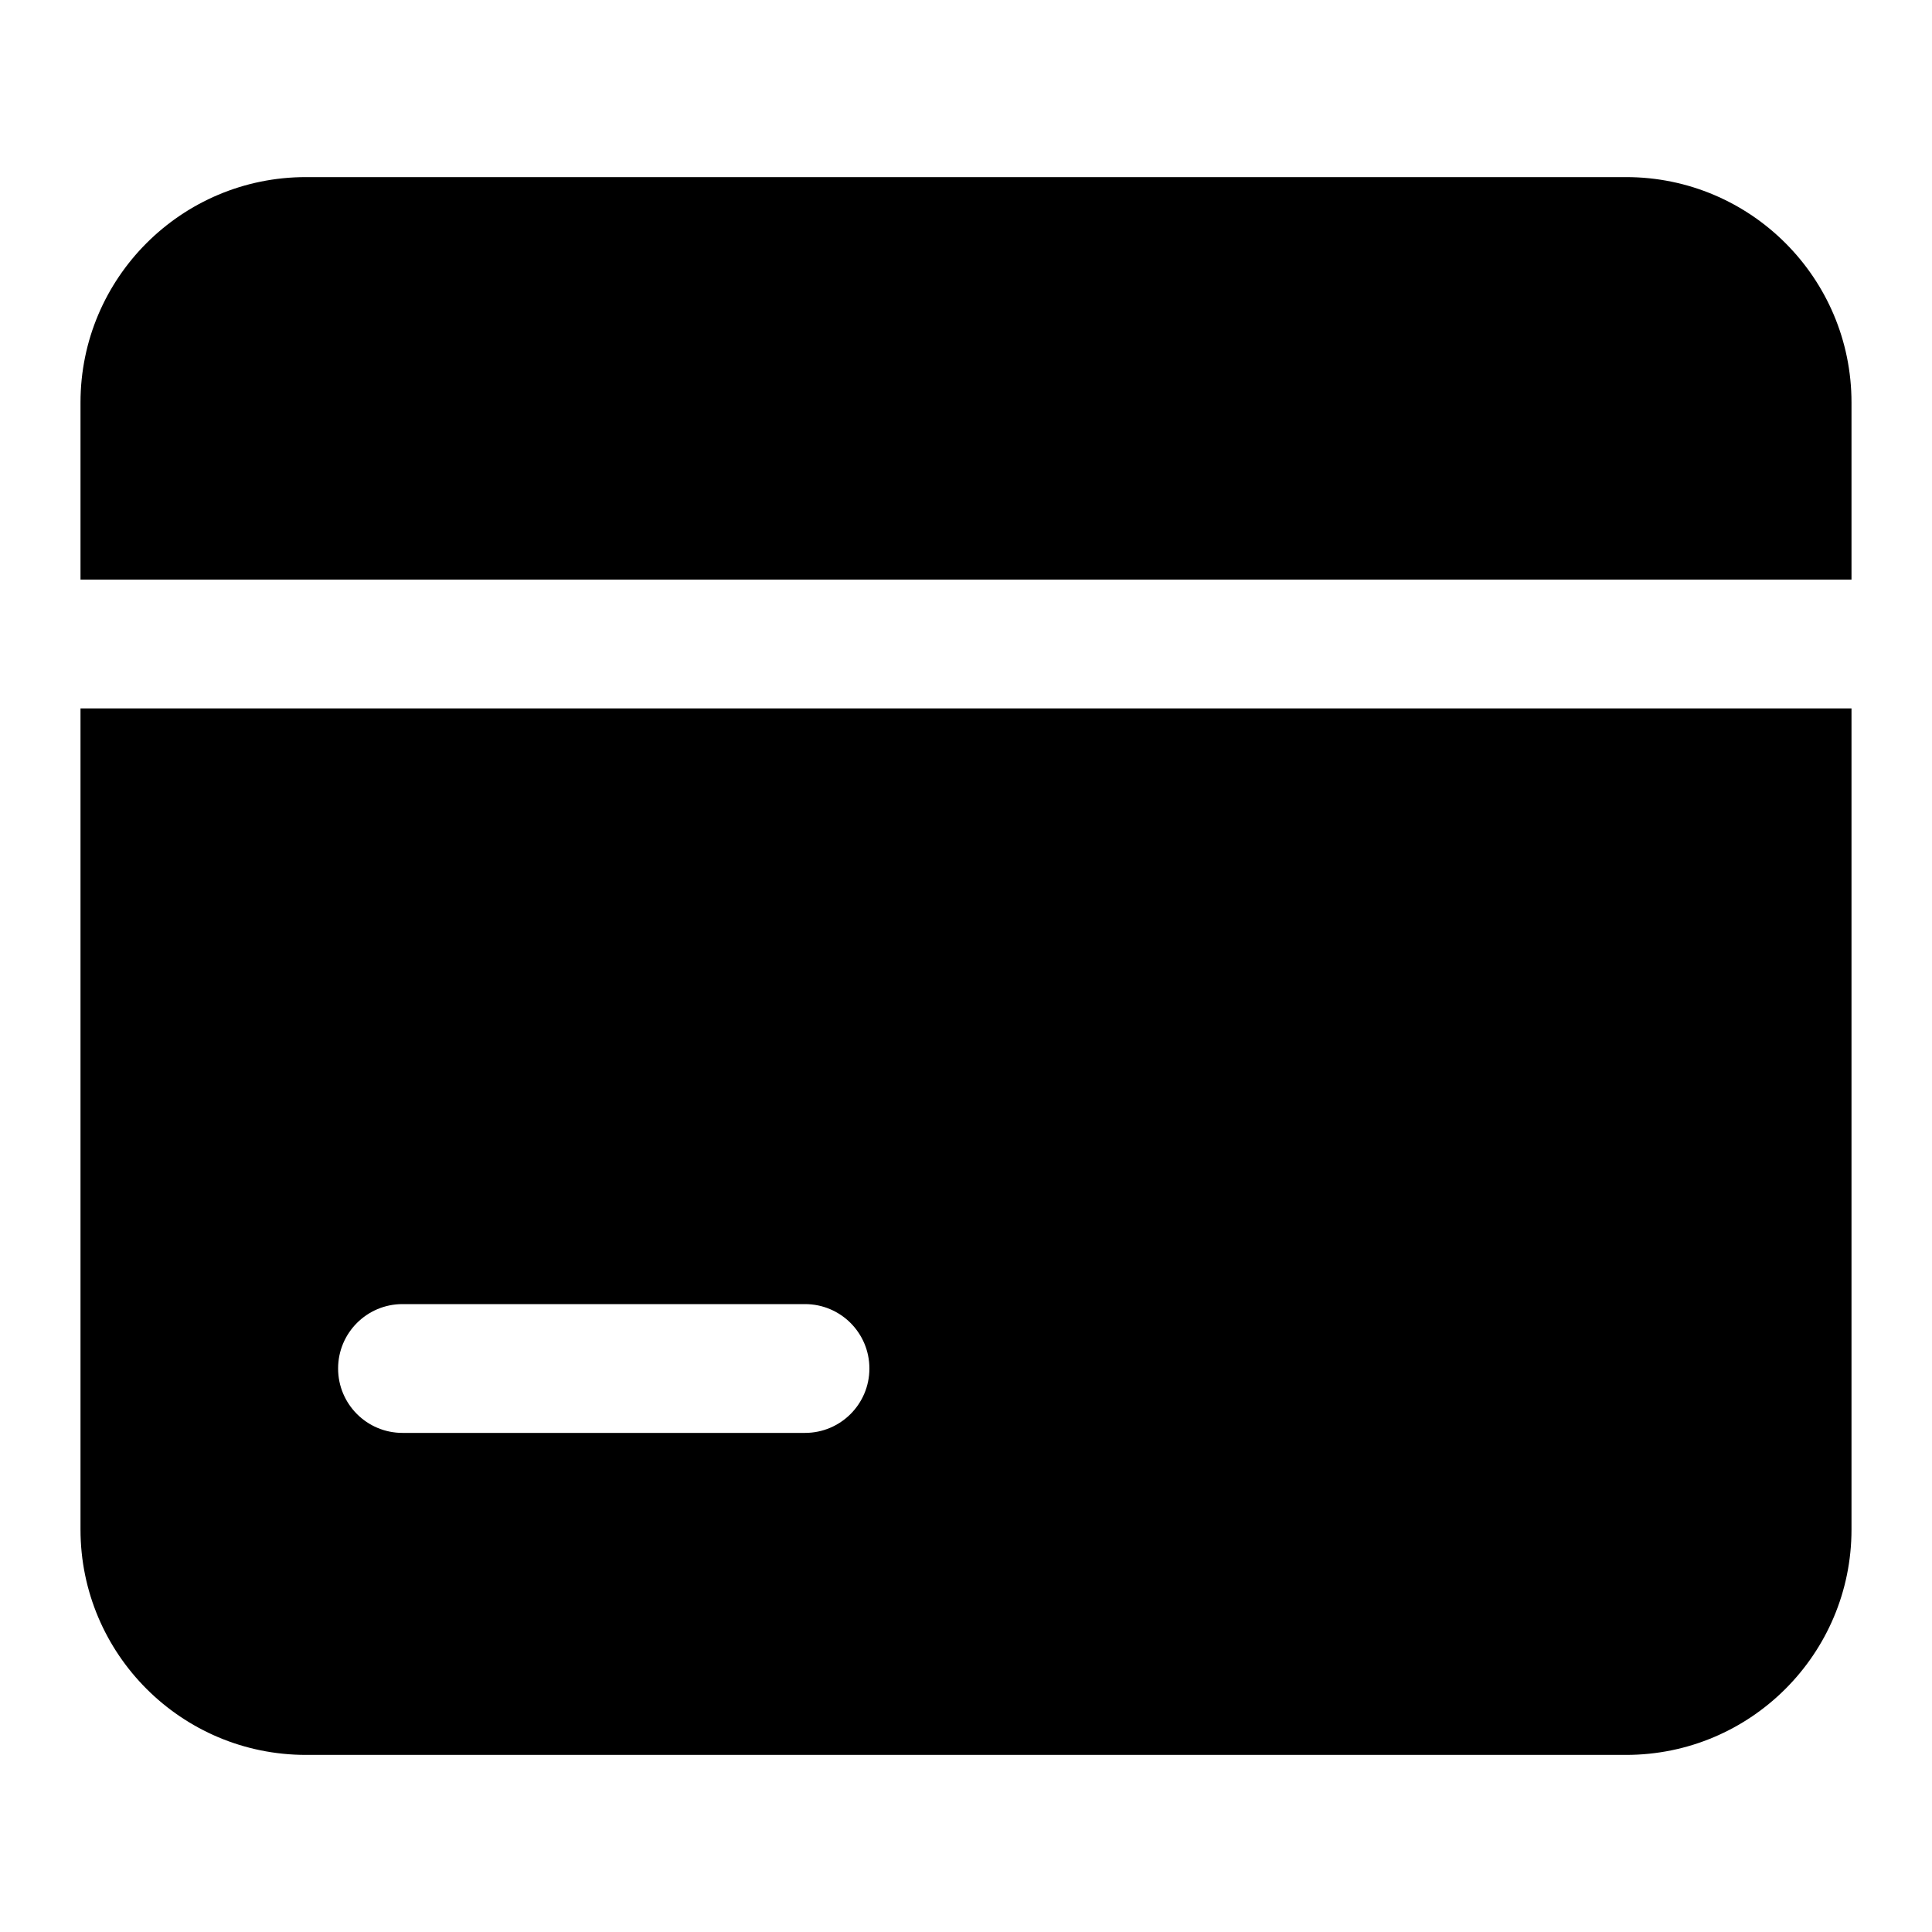
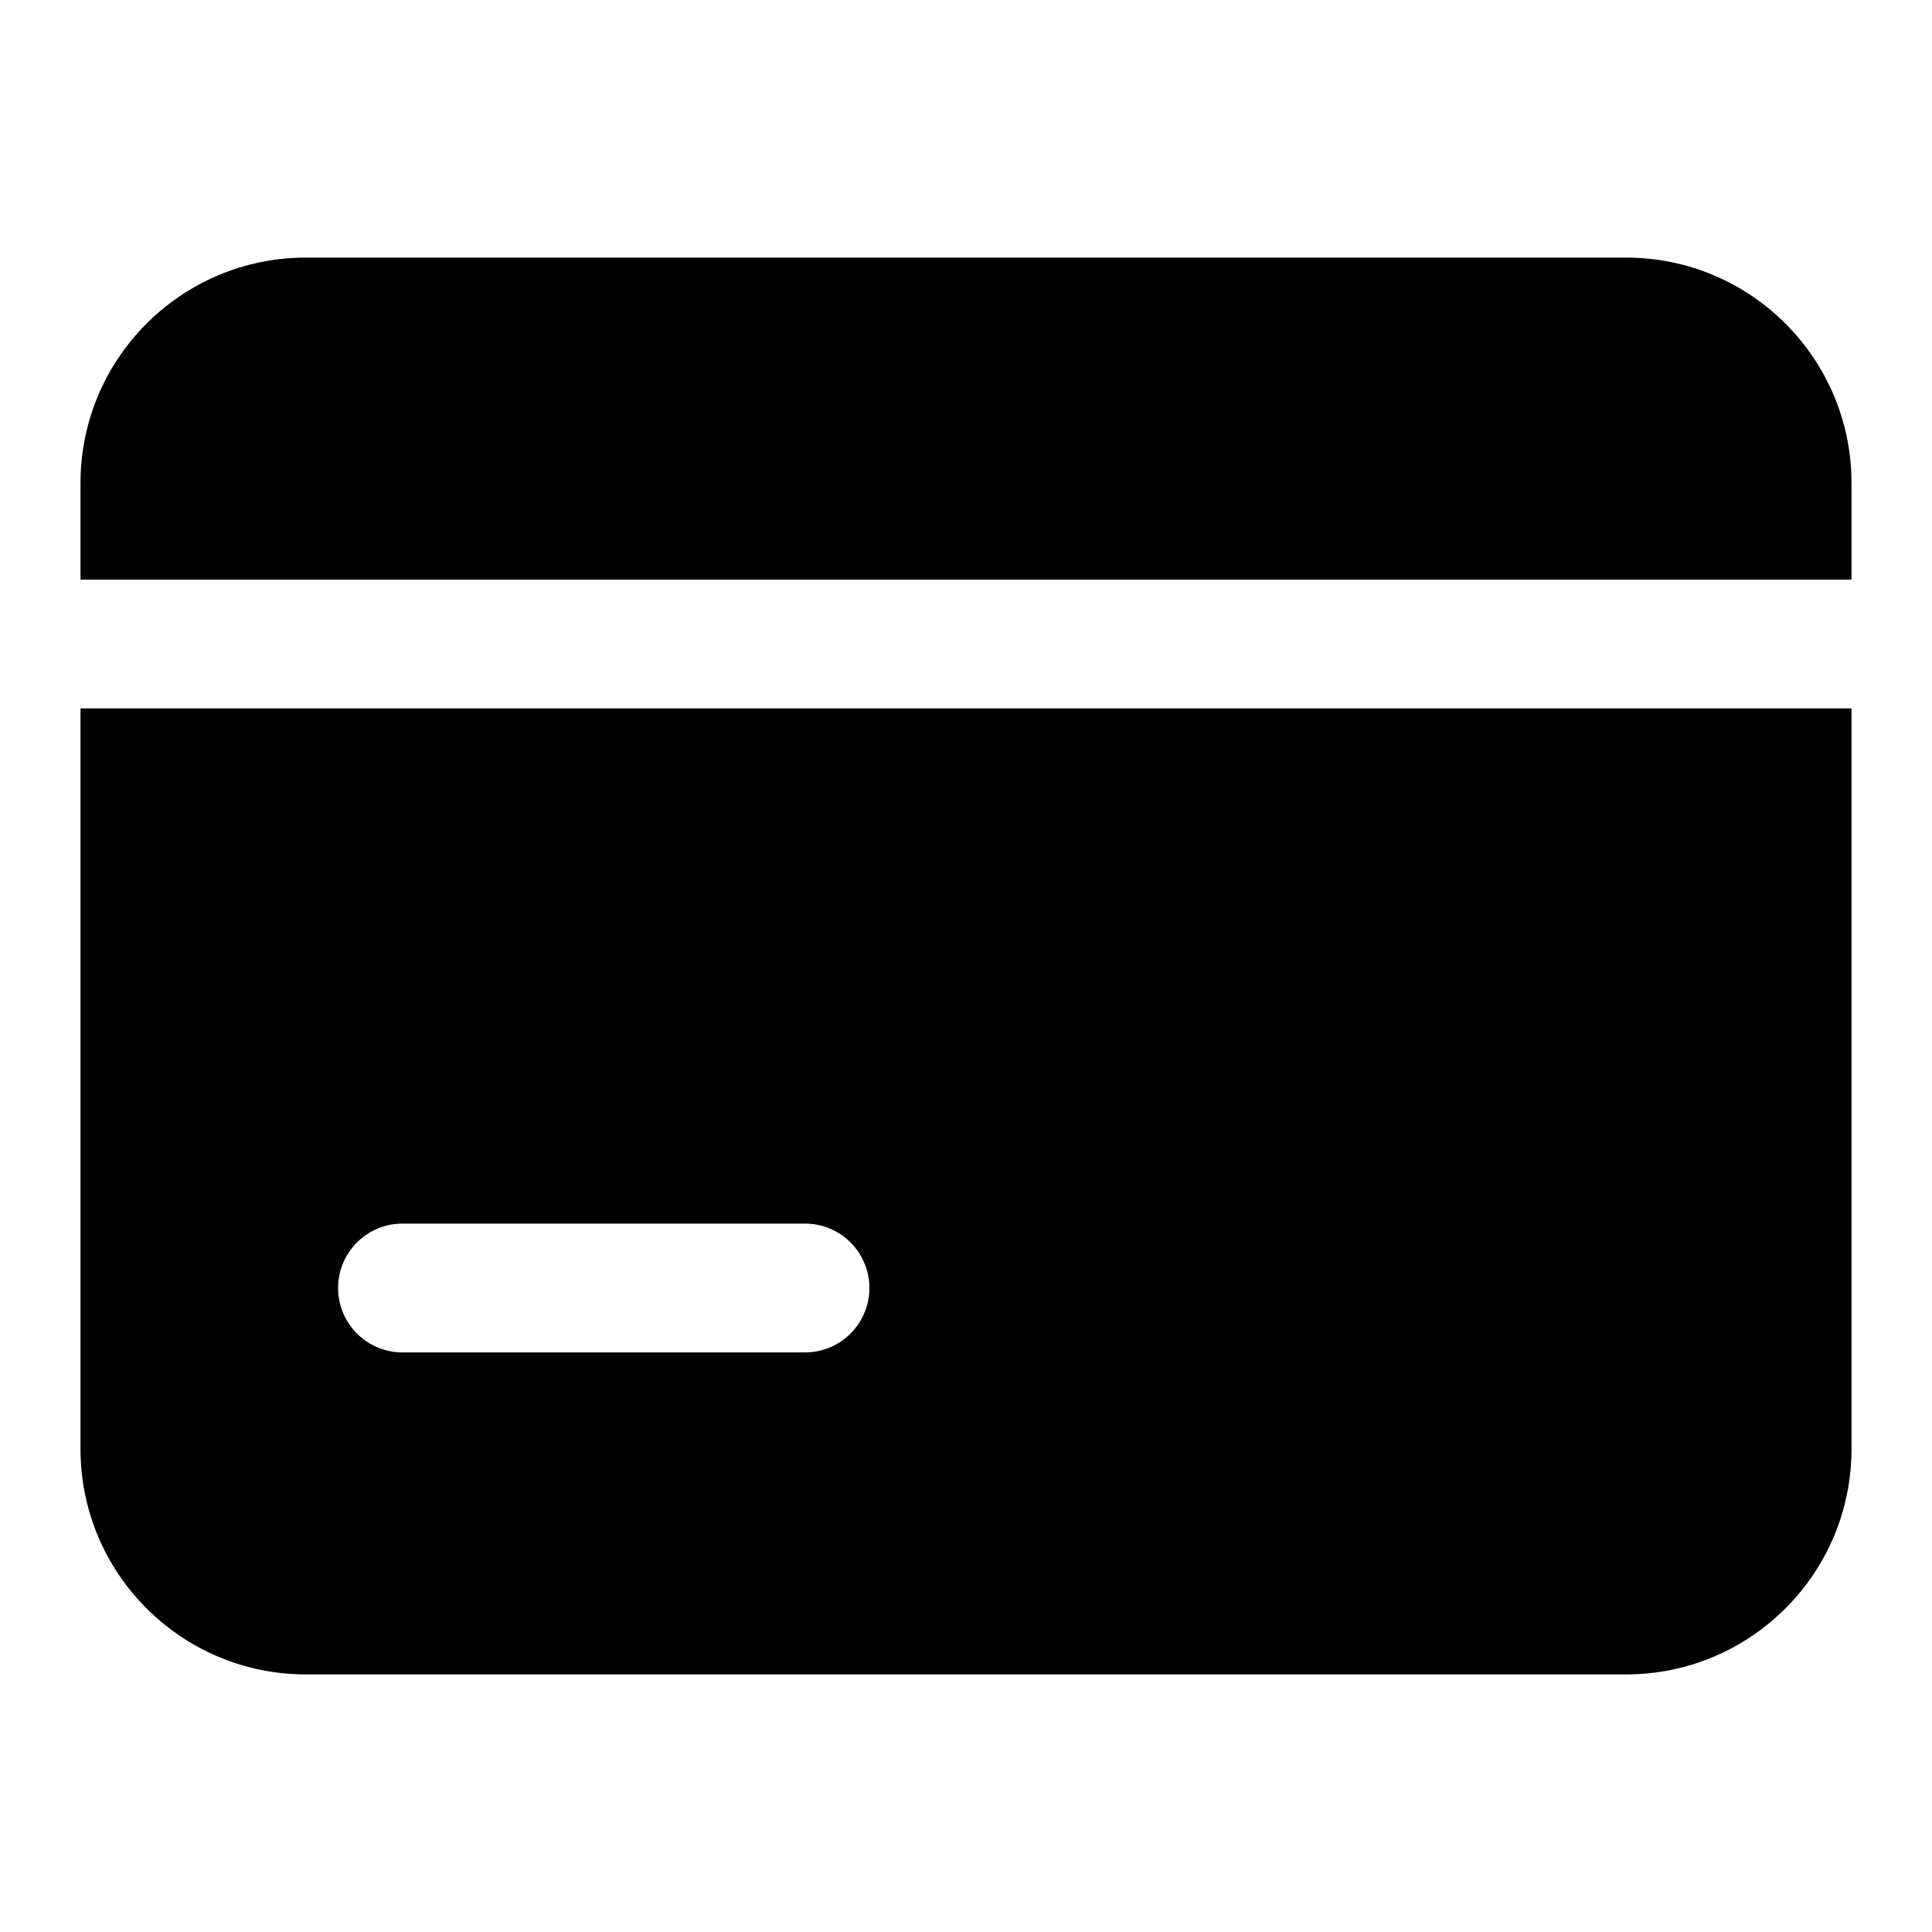
<svg xmlns="http://www.w3.org/2000/svg" width="24" height="24" viewBox="0 0 24 24" fill="none" data-karrot-ui-icon="true">
-   <path d="M1 5C1 3.454 2.254 2.2 3.8 2.2L20.2 2.2C21.746 2.2 23 3.454 23 5V7.2H1V5Z" fill="currentColor" />
-   <path fill-rule="evenodd" clip-rule="evenodd" d="M1 8.8H23V19C23 20.546 21.746 21.8 20.2 21.8H3.8C2.254 21.8 1 20.546 1 19V8.8ZM5 16.2C4.558 16.2 4.2 16.558 4.2 17C4.2 17.442 4.558 17.8 5 17.8H10C10.442 17.8 10.8 17.442 10.8 17C10.8 16.558 10.442 16.2 10 16.2H5Z" fill="currentColor" />
+   <path d="M1 6C1 4.454 2.254 3.2 3.8 3.2H20.2C21.746 3.2 23 4.454 23 6V7.2H1V6Z" fill="currentColor" />
+   <path fill-rule="evenodd" clip-rule="evenodd" d="M1 8.8H23V18C23 19.546 21.746 20.8 20.2 20.8H3.8C2.254 20.8 1 19.546 1 18V8.8ZM5 15.2C4.558 15.2 4.2 15.558 4.2 16C4.2 16.442 4.558 16.8 5 16.8H10C10.442 16.8 10.8 16.442 10.8 16C10.8 15.558 10.442 15.2 10 15.2H5Z" fill="currentColor" />
</svg>
